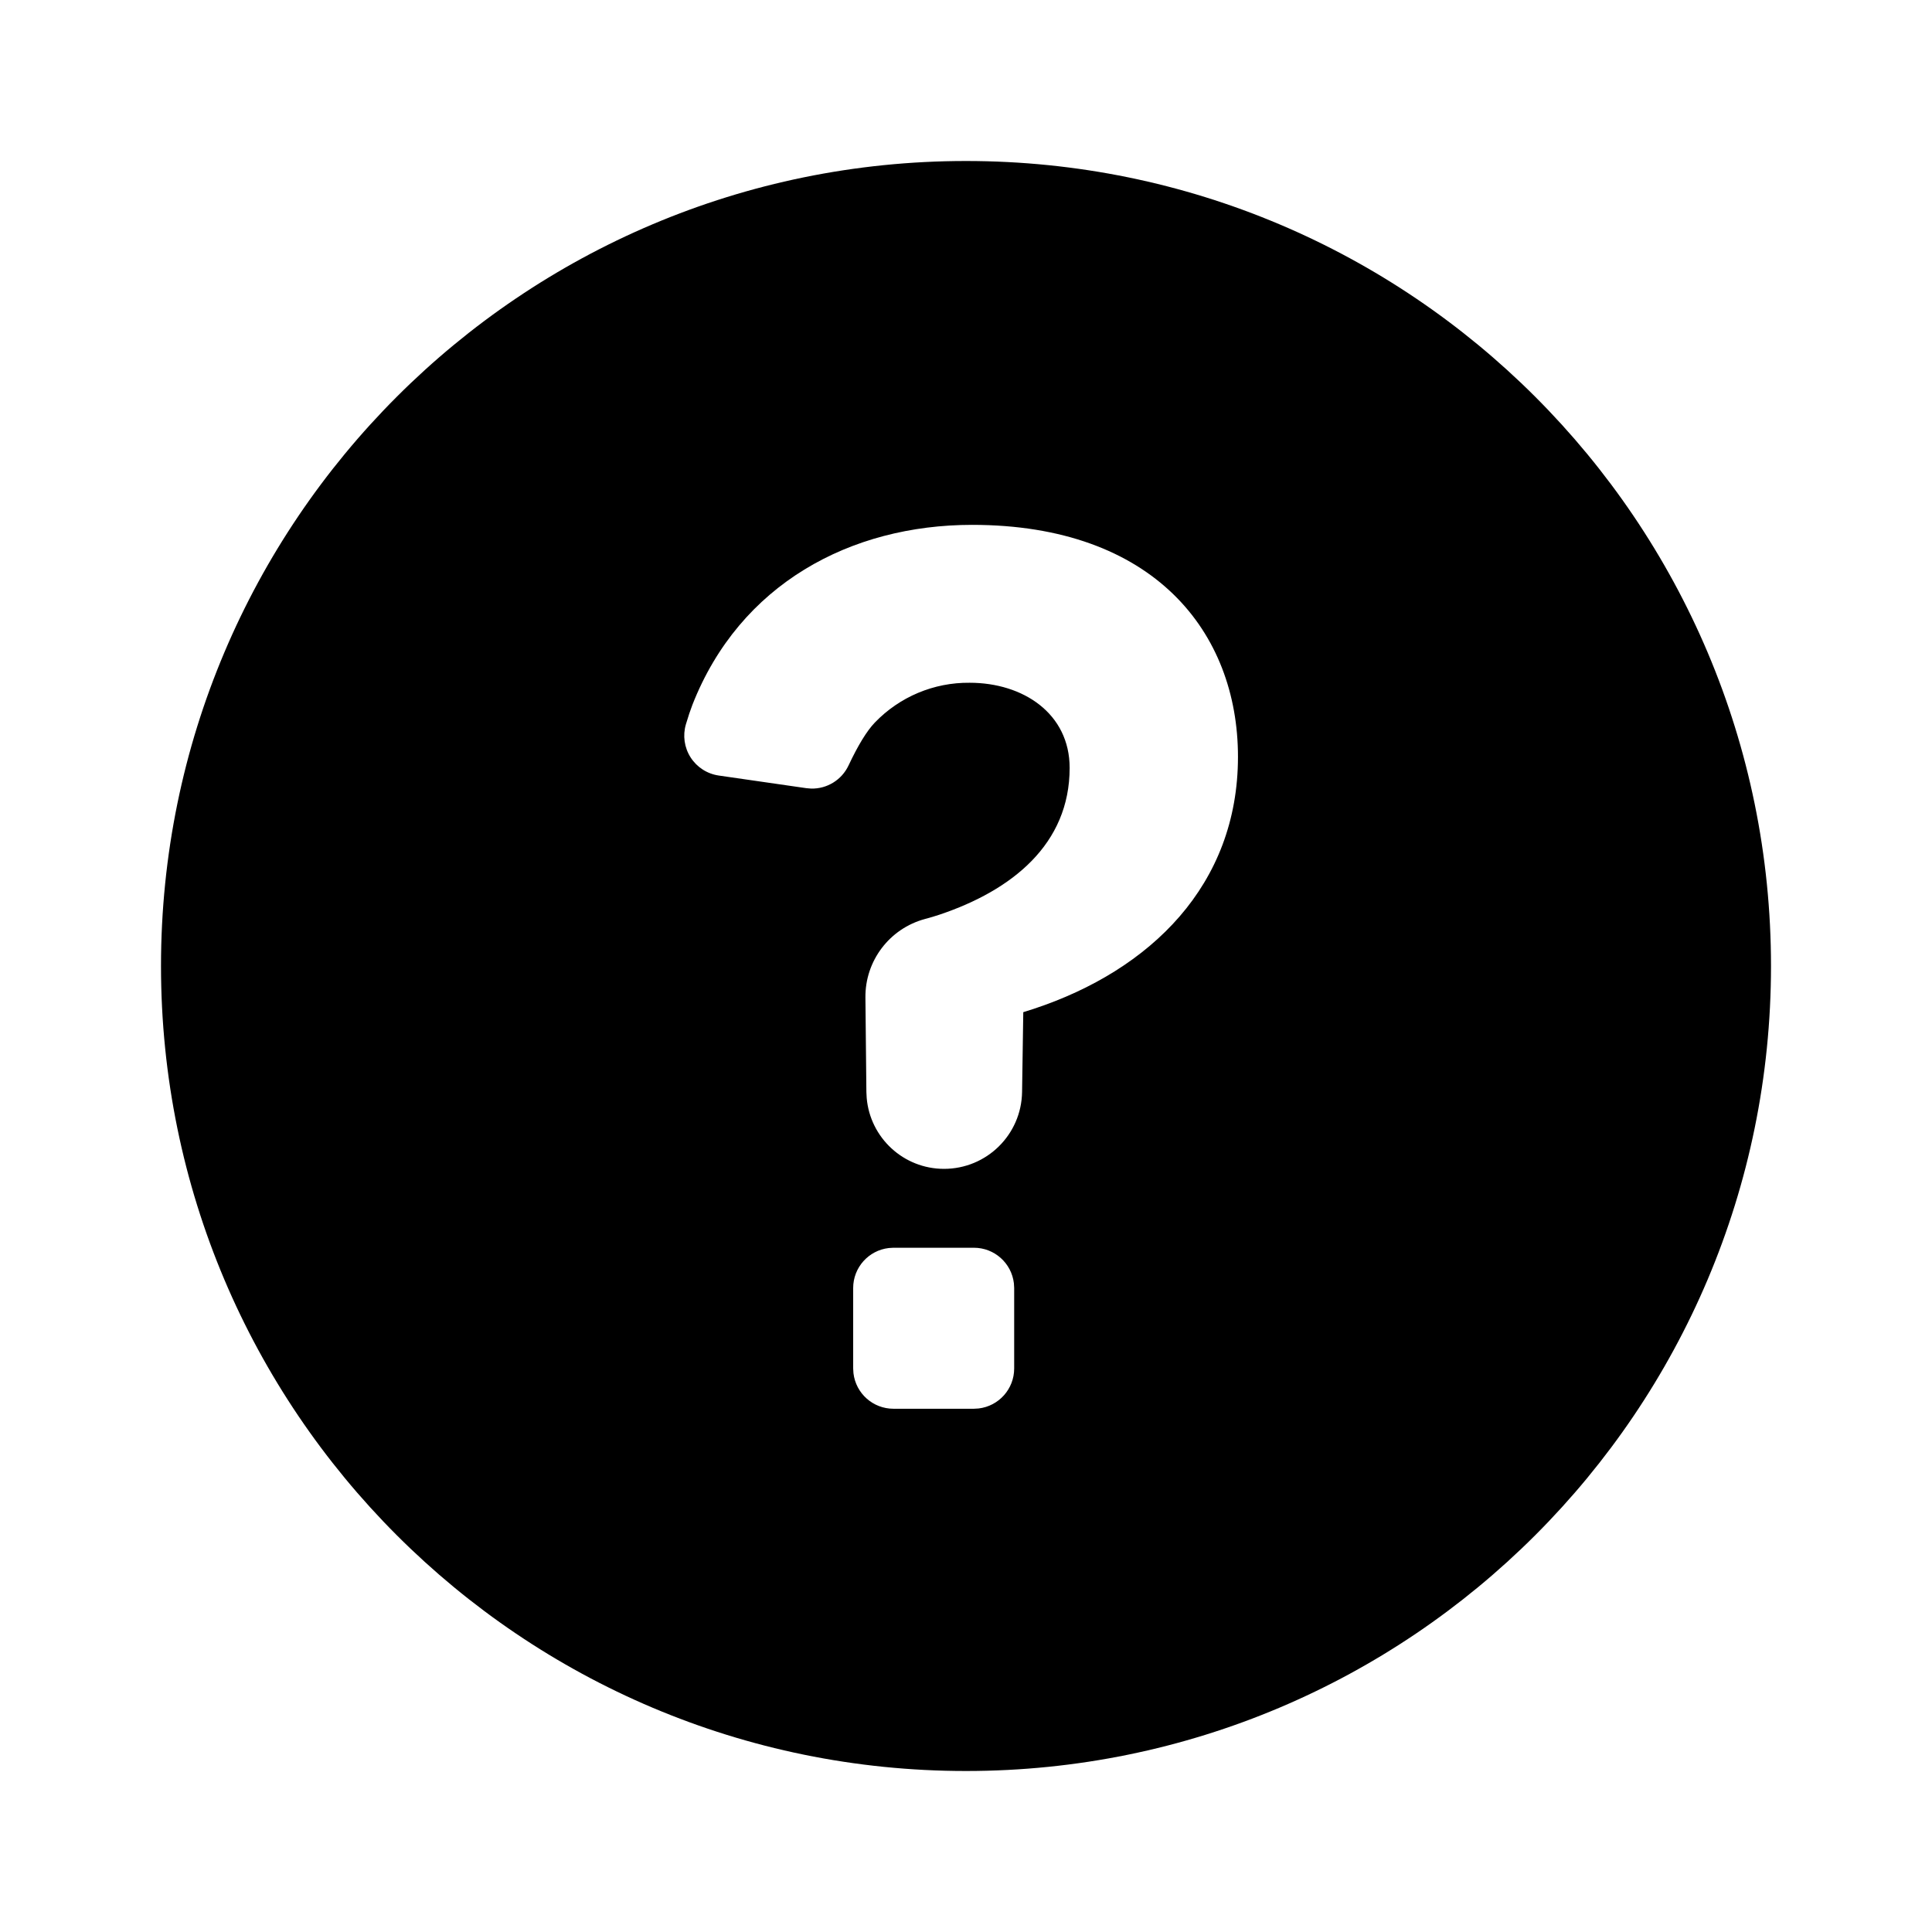
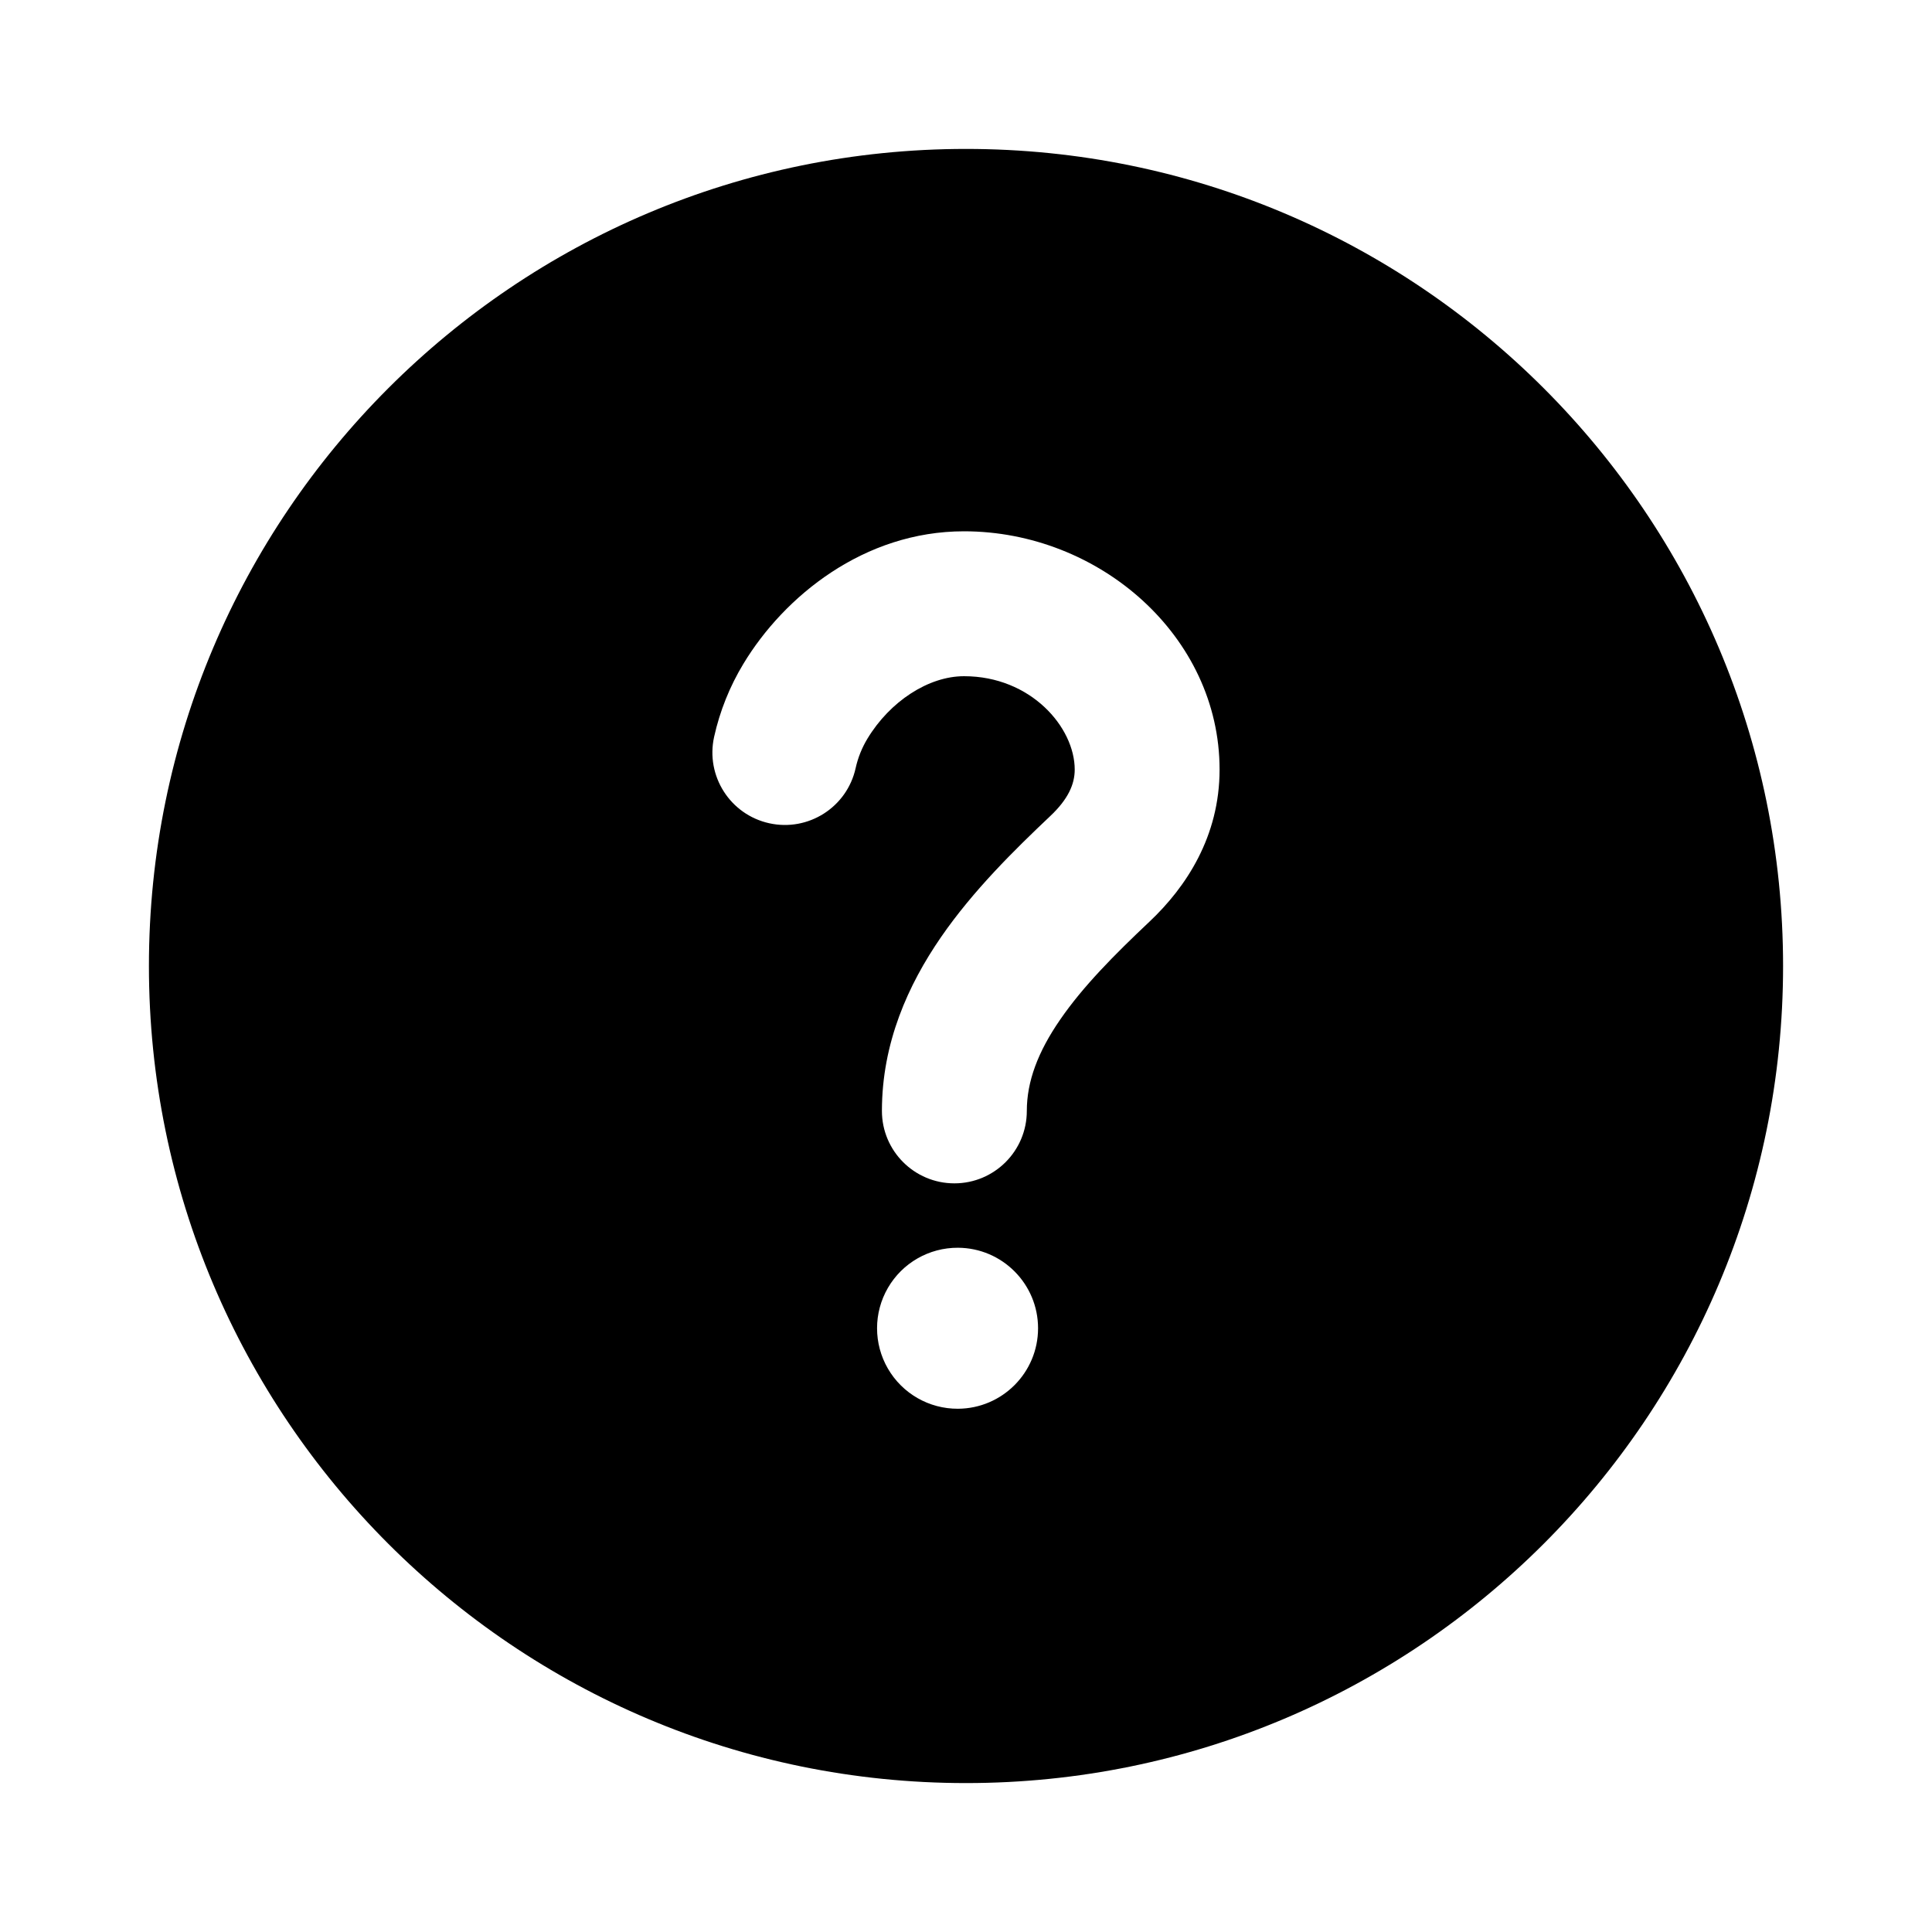
- <svg xmlns="http://www.w3.org/2000/svg" viewBox="0 0 1024 1024" version="1.1">
-   <path d="M512 85.333c235.648 0 426.667 191.019 426.667 426.667s-191.019 426.667-426.667 426.667S85.333 747.648 85.333 512 276.352 85.333 512 85.333z m4.203 576h-42.667l-2.475 0.149a21.333 21.333 0 0 0-18.859 21.184v42.667l0.149 2.496a21.333 21.333 0 0 0 21.184 18.837h42.667l2.496-0.149a21.333 21.333 0 0 0 18.837-21.184v-42.667l-0.149-2.496a21.333 21.333 0 0 0-21.184-18.837z m-0.981-383.147c-64.427 0-123.115 31.36-148.224 95.36-1.067 2.773-2.24 6.229-3.456 10.347a21.333 21.333 0 0 0 17.408 27.157l46.421 6.699 2.517 0.213a21.333 21.333 0 0 0 19.84-12.224c5.077-10.773 9.707-18.347 13.931-22.741a68.693 68.693 0 0 1 50.283-21.12c28.437 0 52.992 16.363 52.992 45.12 0 40.448-30.507 64.896-69.077 77.824-2.197 0.747-4.736 1.493-7.595 2.261a42.667 42.667 0 0 0-31.573 41.643l0.512 50.069 0.171 3.2c1.835 21.056 19.499 37.525 40.981 37.525 22.613 0 41.024-18.133 41.365-40.725l0.64-42.325 5.525-1.749c61.909-20.48 108.267-65.643 108.267-133.611 0-66.027-44.587-122.923-140.928-122.923z" p-id="47541" />
+ <svg xmlns="http://www.w3.org/2000/svg" t="1761651989786" class="icon" viewBox="0 0 1024 1024" version="1.1" p-id="14540" width="200" height="200">
+   <path d="M512 78.933c239.168 0 433.067 193.899 433.067 433.067S751.147 945.067 512 945.067 78.933 751.147 78.933 512 272.853 78.933 512 78.933zM507.733 661.333a42.667 42.667 0 1 0 0 85.333 42.667 42.667 0 0 0 0-85.333z m3.2-379.733c-53.013 0-95.317 34.432-116.928 70.251a128.533 128.533 0 0 0-15.509 38.699 38.4 38.4 0 0 0 75.008 16.576 51.84 51.84 0 0 1 6.251-15.616c11.947-19.776 32.363-33.109 51.2-33.109 35.456 0 58.667 27.115 58.667 49.493 0 7.787-3.499 15.723-13.013 24.683-18.88 17.856-40.832 39.403-57.92 64.213-17.323 25.173-31.253 55.893-31.253 92.011a38.4 38.4 0 1 0 76.8 0c0-15.573 5.845-31.253 17.707-48.427 12.075-17.557 28.715-34.347 47.381-51.947 19.307-18.219 37.077-45.013 37.077-80.555 0-70.677-63.744-126.272-135.467-126.272z" p-id="14541" />
</svg>
